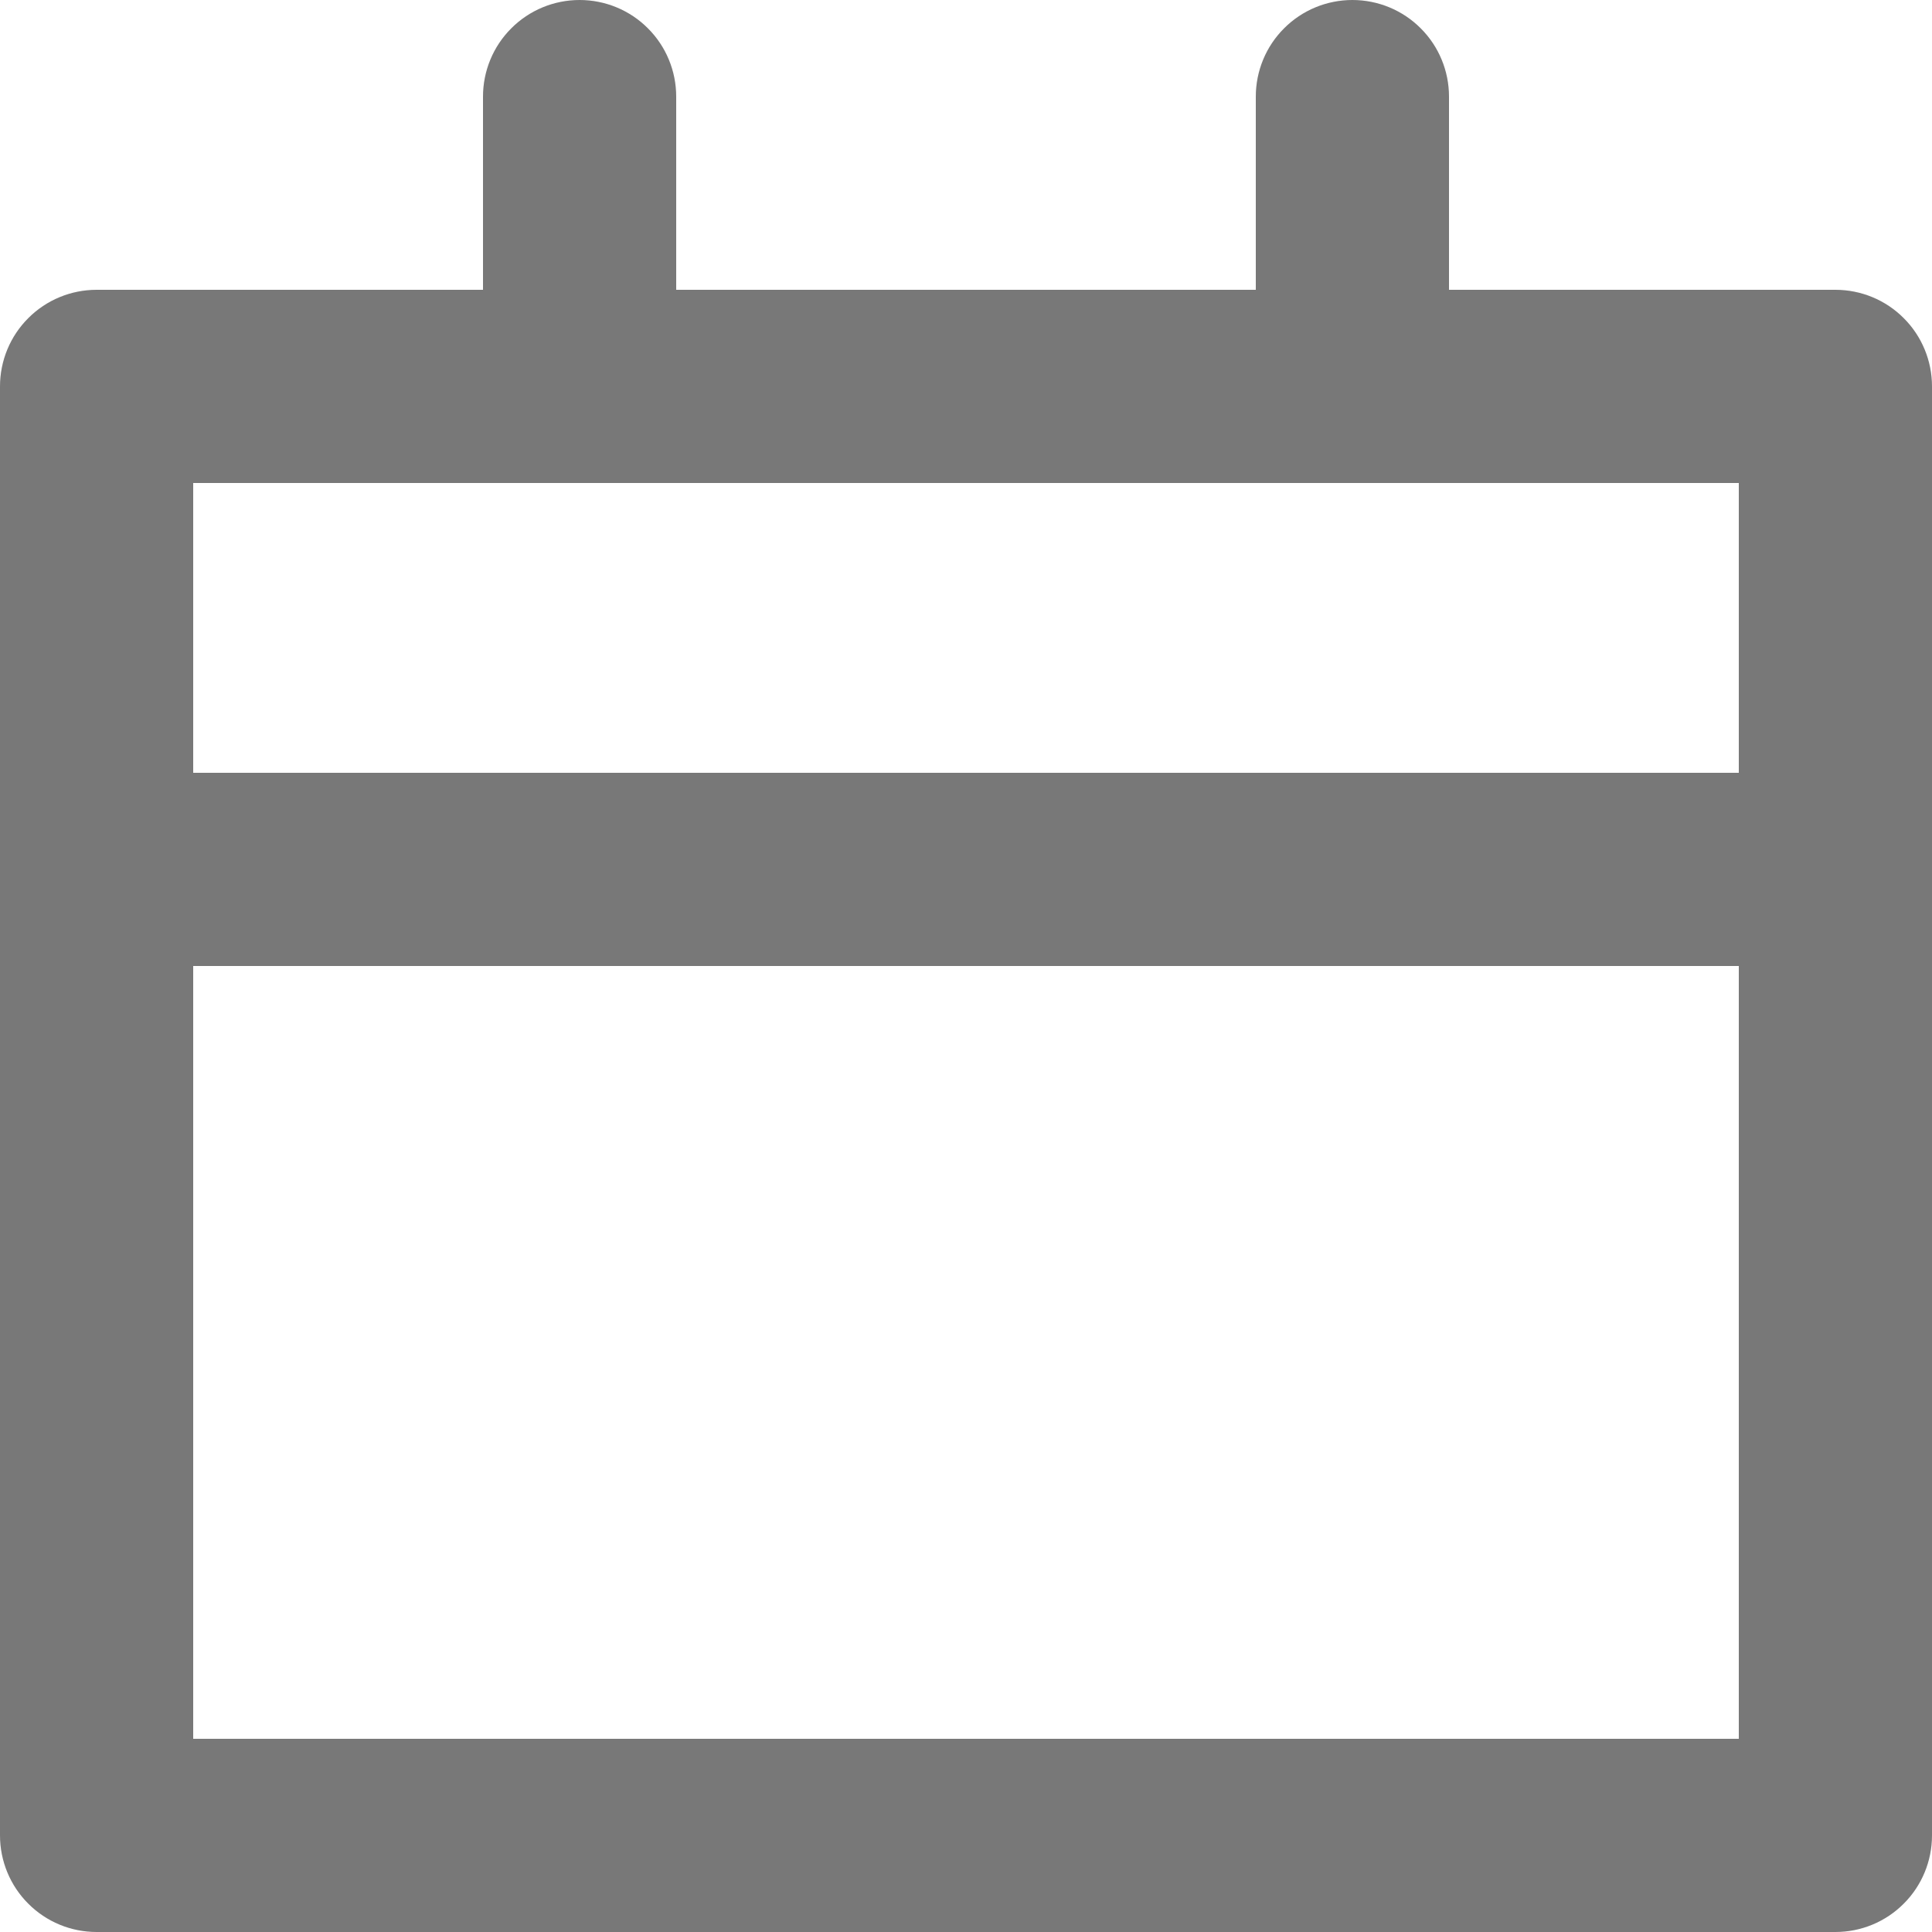
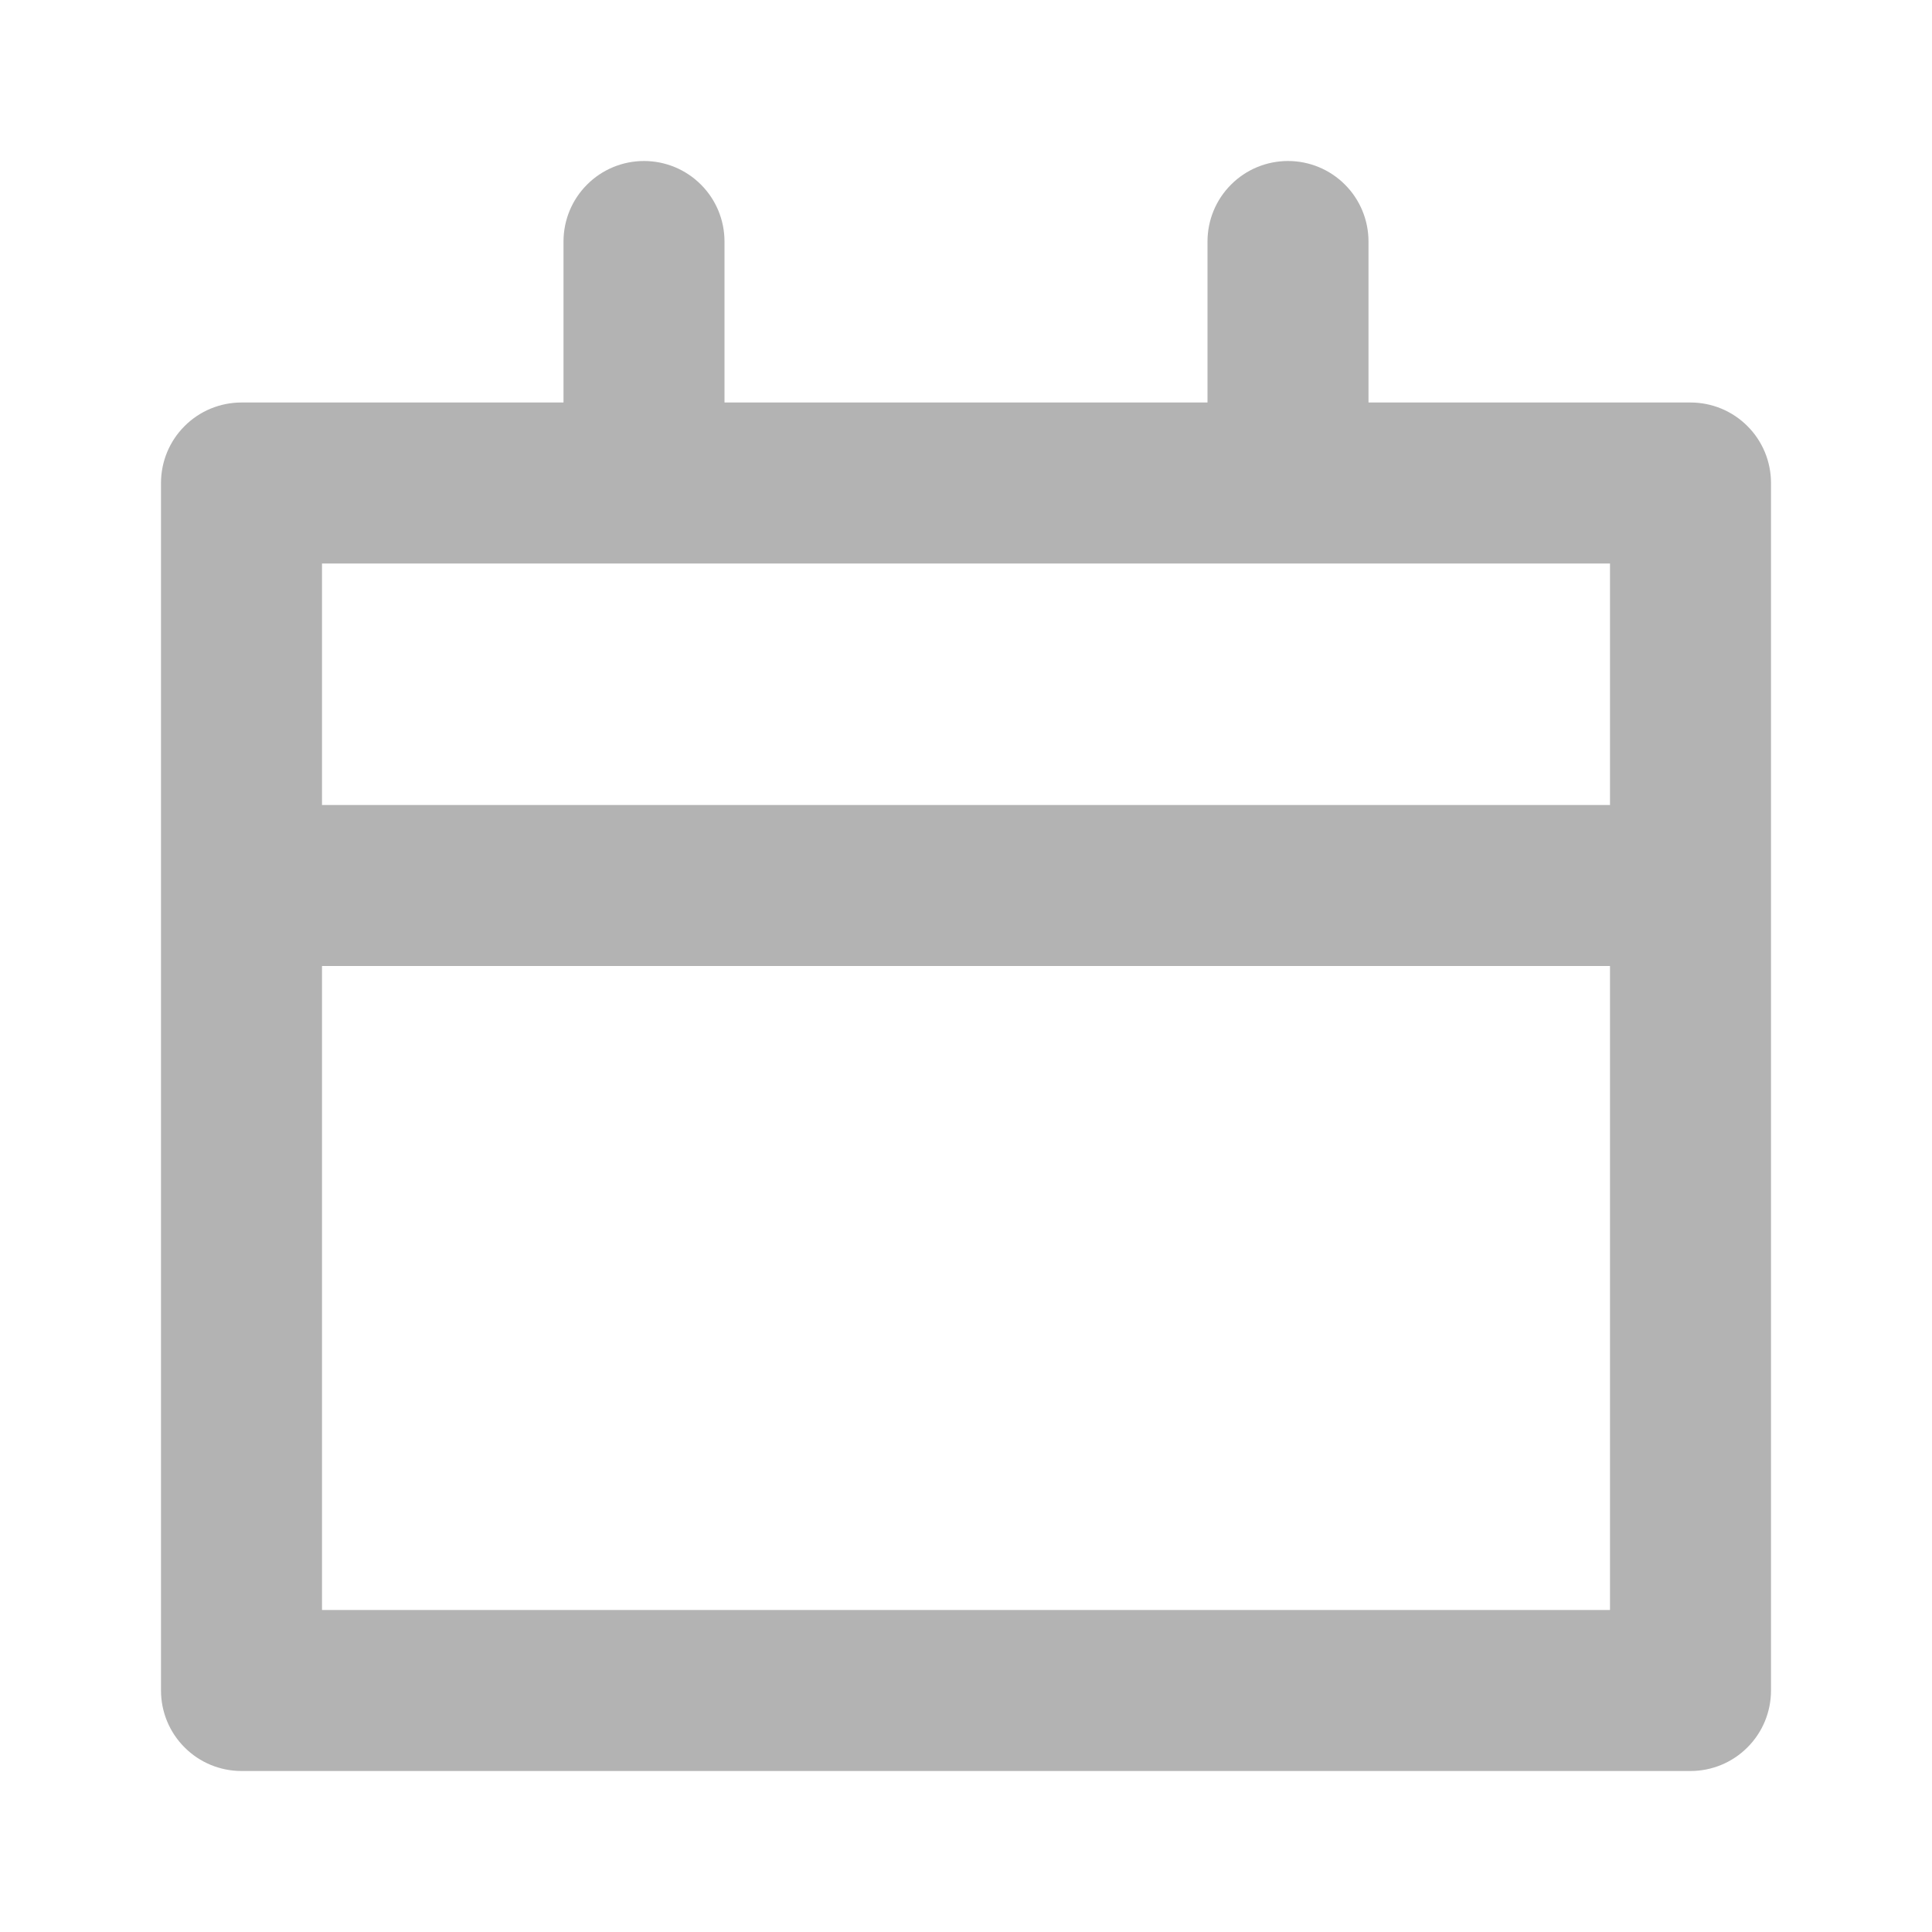
- <svg xmlns="http://www.w3.org/2000/svg" width="20" height="20" viewBox="0 0 20 20" fill="none">
-   <path d="M1 20H19C19.265 20 19.52 19.895 19.707 19.707C19.895 19.52 20 19.265 20 19V4C20 3.735 19.895 3.48 19.707 3.293C19.52 3.105 19.265 3 19 3H15V1C15 0.735 14.895 0.48 14.707 0.293C14.52 0.105 14.265 0 14 0C13.735 0 13.48 0.105 13.293 0.293C13.105 0.48 13 0.735 13 1V3H7V1C7 0.735 6.895 0.48 6.707 0.293C6.52 0.105 6.265 0 6 0C5.735 0 5.48 0.105 5.293 0.293C5.105 0.48 5 0.735 5 1V3H1C0.735 3 0.48 3.105 0.293 3.293C0.105 3.48 0 3.735 0 4V19C0 19.265 0.105 19.52 0.293 19.707C0.48 19.895 0.735 20 1 20ZM2 5H18V8H2V5ZM2 10H18V18H2V10Z" fill="#787878" />
+ <svg xmlns="http://www.w3.org/2000/svg" width="24" height="24" viewBox="0 0 24 24" fill="none">
+   <path d="M3 22H21C21.265 22 21.52 21.895 21.707 21.707C21.895 21.52 22 21.265 22 21V6C22 5.735 21.895 5.48 21.707 5.293C21.52 5.105 21.265 5 21 5H17V3C17 2.735 16.895 2.48 16.707 2.293C16.52 2.105 16.265 2 16 2C15.735 2 15.48 2.105 15.293 2.293C15.105 2.48 15 2.735 15 3V5H9V3C9 2.735 8.895 2.48 8.707 2.293C8.52 2.105 8.265 2 8 2C7.735 2 7.48 2.105 7.293 2.293C7.105 2.48 7 2.735 7 3V5H3C2.735 5 2.48 5.105 2.293 5.293C2.105 5.48 2 5.735 2 6V21C2 21.265 2.105 21.52 2.293 21.707C2.48 21.895 2.735 22 3 22ZM4 7H20V10H4V7ZM4 12H20V20H4V12Z" fill="#B3B3B3" />
</svg>
